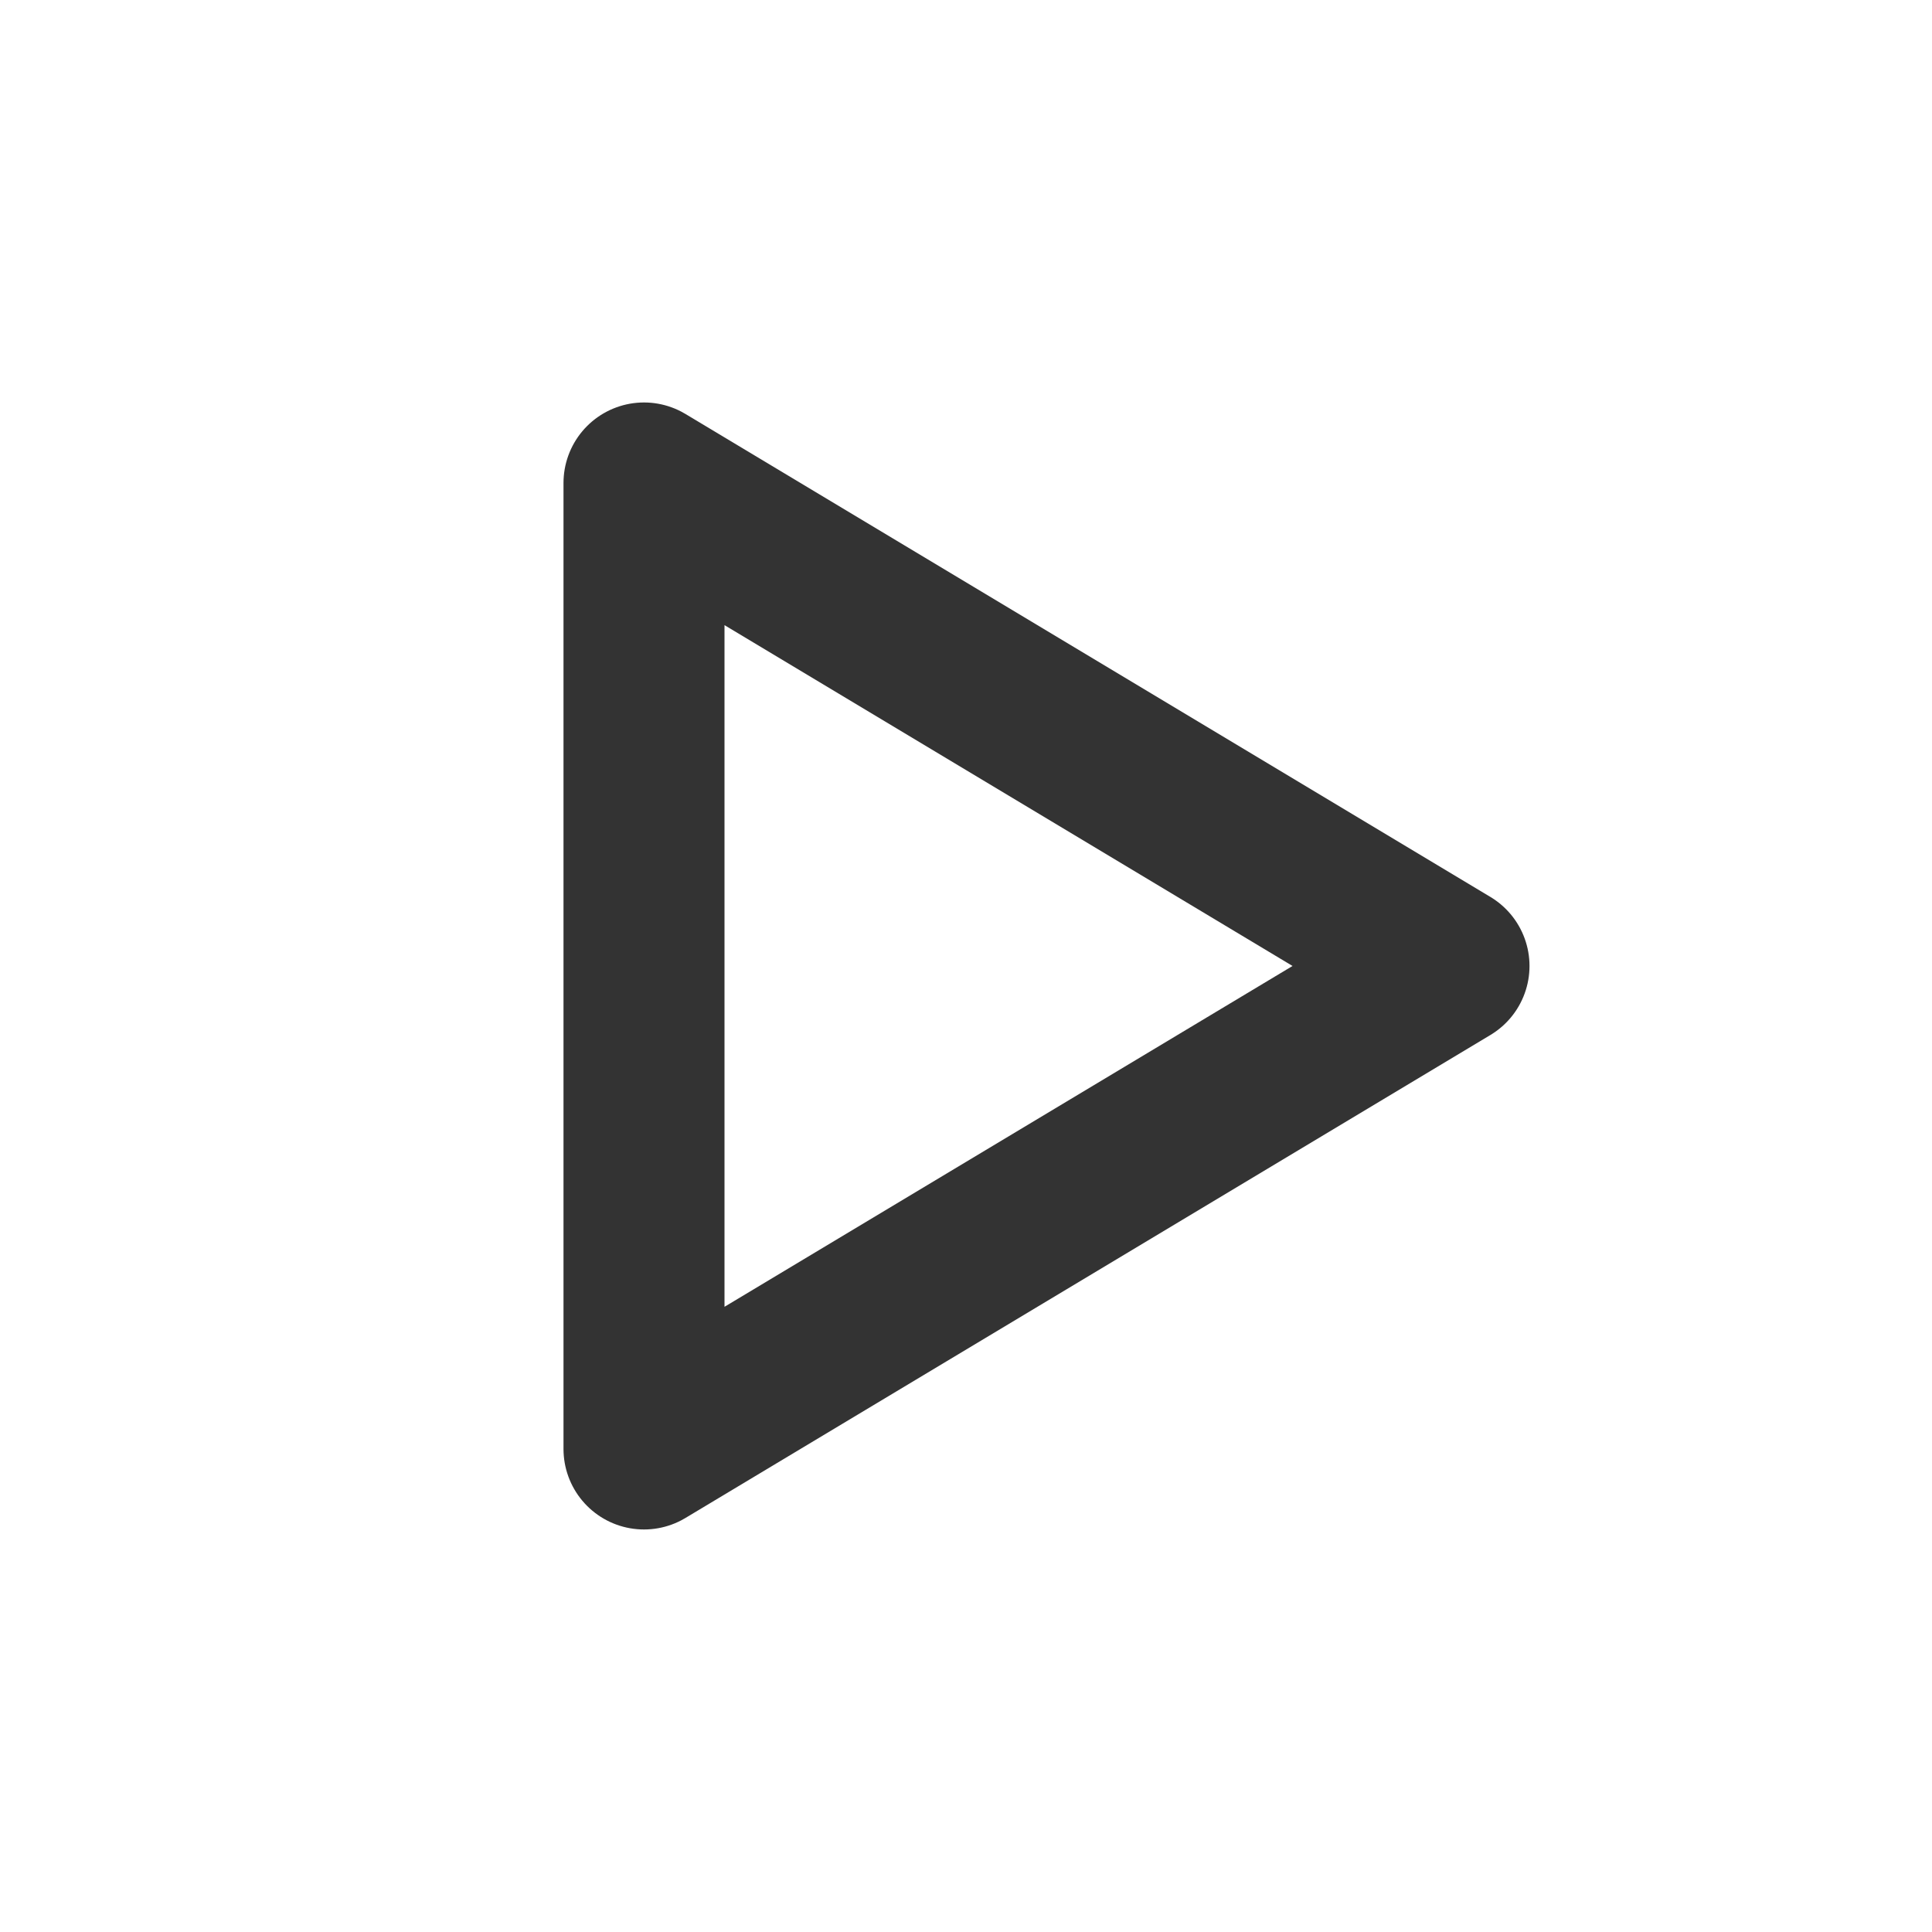
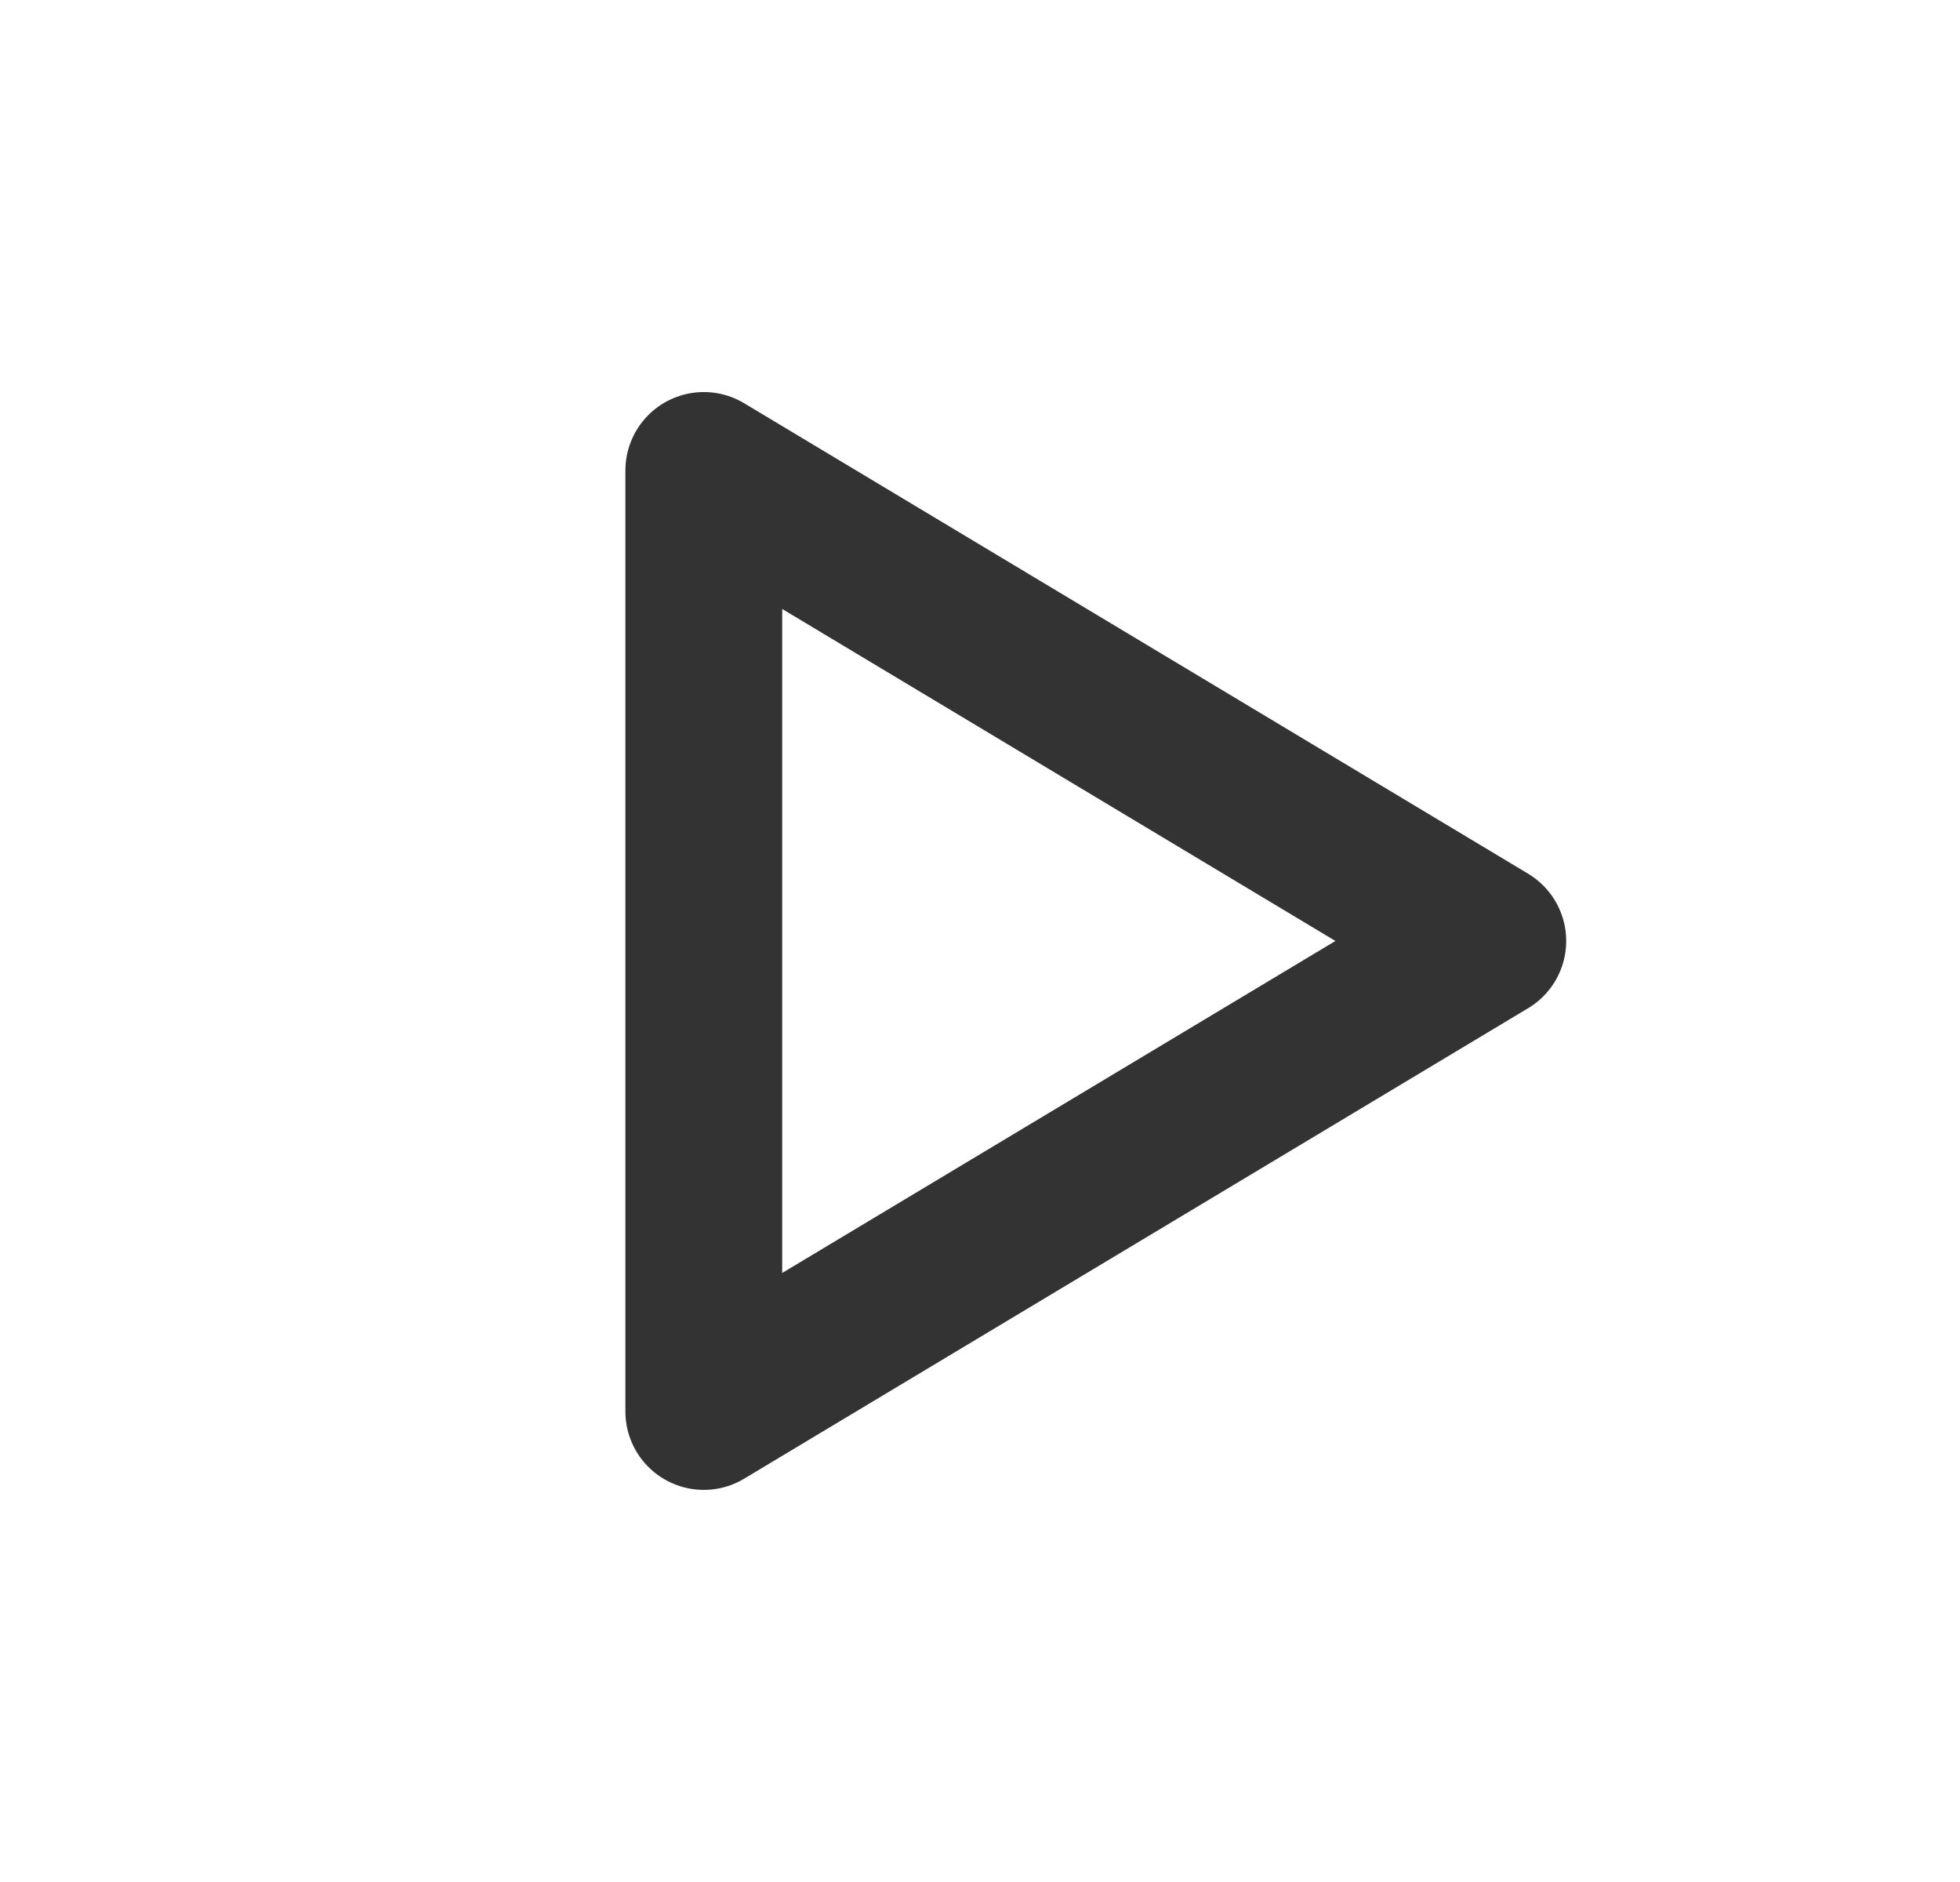
- <svg xmlns="http://www.w3.org/2000/svg" width="24px" height="24px" version="1.1" xml:space="preserve" style="fill-rule:evenodd;clip-rule:evenodd;stroke-linecap:round;stroke-linejoin:round;stroke-miterlimit:1.5;">
-   <g transform="matrix(1,0,0,1,-240,-558)">
-     <g id="ui.regular.play" transform="matrix(0.800768,0,0,0.984948,240,558)">
+ <svg xmlns="http://www.w3.org/2000/svg" width="25px" height="24px" version="1.1" xml:space="preserve" style="fill-rule:evenodd;clip-rule:evenodd;stroke-linecap:round;stroke-linejoin:round;stroke-miterlimit:1.5;">
+   <g transform="matrix(1,0,0,1,-626,-558)">
+     <g id="ui.regular.play" transform="matrix(0.800768,0,0,0.984948,626.977,558)">
      <rect x="0" y="0" width="29.971" height="24.367" style="fill:none;" />
      <g transform="matrix(9.02056e-17,1.01528,-1.2488,5.55112e-17,29.9712,-292.401)">
        <path d="M300,6L306,16L294,16L300,6Z" style="fill:none;stroke:rgb(51,51,51);stroke-width:2px;" />
      </g>
    </g>
  </g>
</svg>
